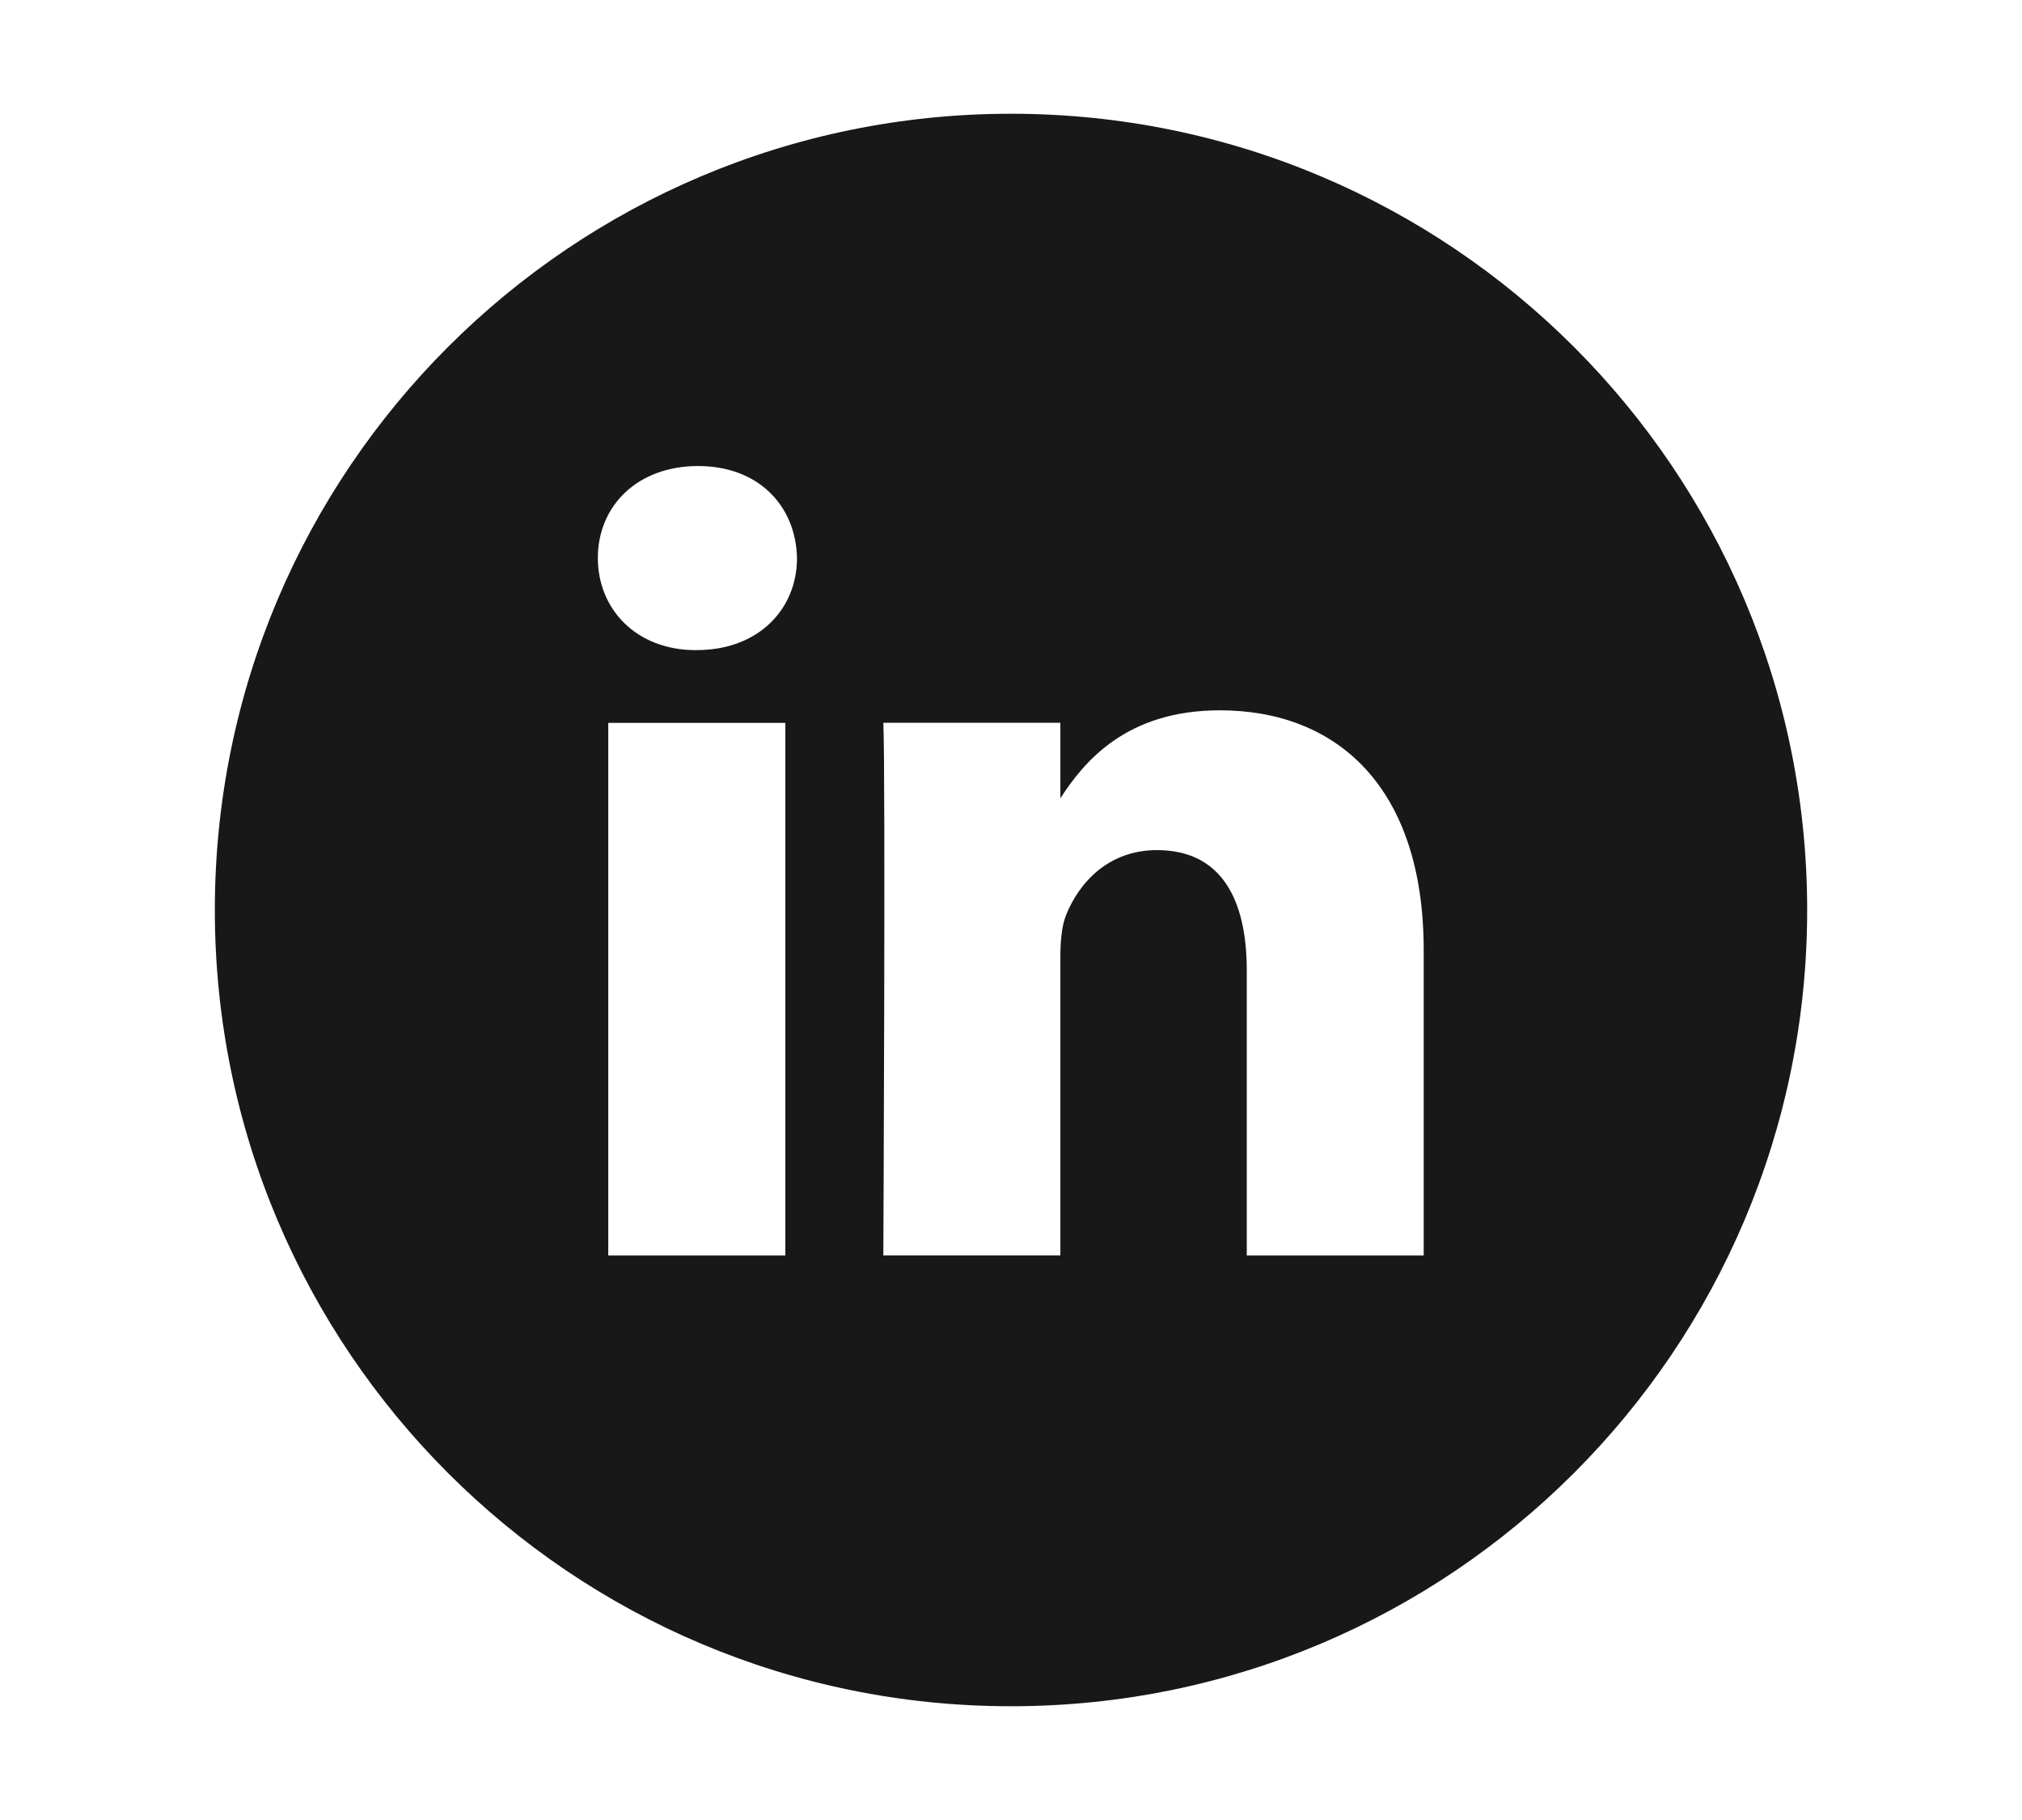
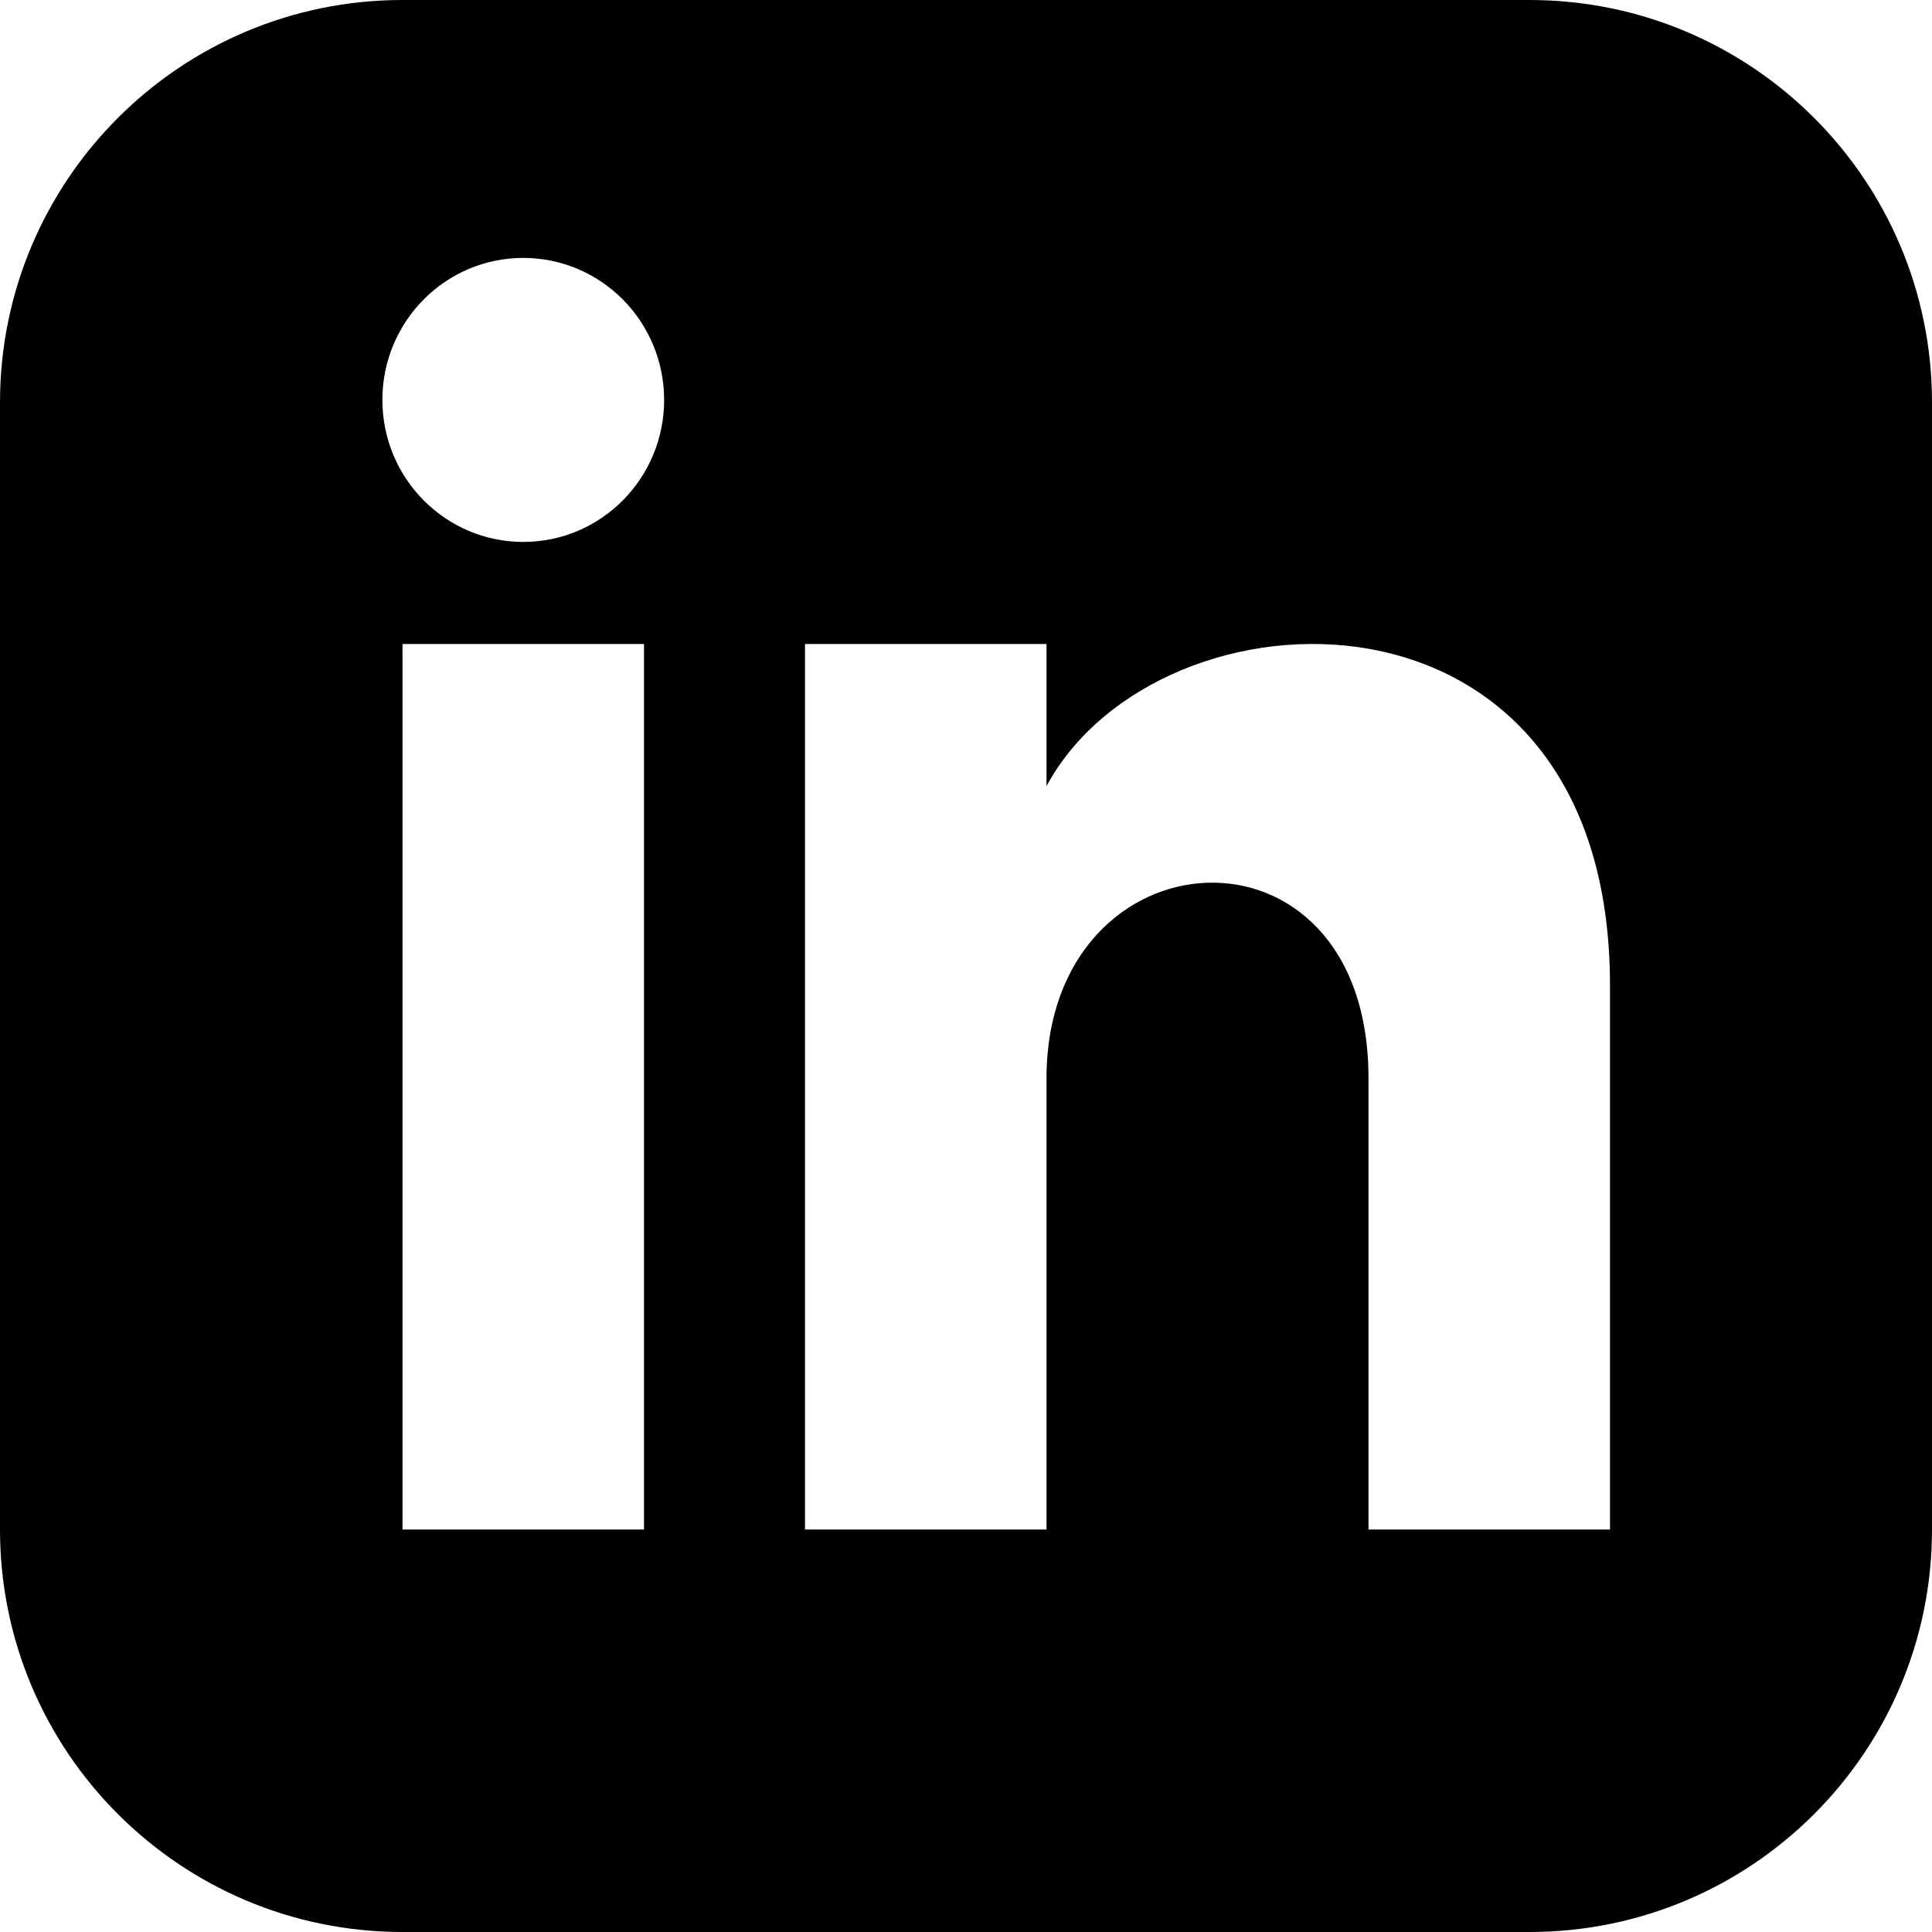
- <svg xmlns="http://www.w3.org/2000/svg" class="svg-icon" width="50px" height="45px" viewBox="0 0 1024 1024" fill="none" version="1.1">
-   <path d="M385.024 706.368V406.72H285.376v299.68h99.616zM335.2 365.76c34.72 0 56.384-23.04 56.384-51.808-0.64-29.376-21.664-51.744-55.68-51.744-34.144 0-56.384 22.4-56.384 51.744 0 28.8 21.632 51.84 55.072 51.84z m409.024 340.608v-171.808c0-92.064-49.152-134.912-114.656-134.912-52.928 0-76.608 29.12-89.792 49.504v-42.496h-99.616c1.312 28.16 0 299.712 0 299.712h99.616v-167.36c0-8.96 0.64-17.92 3.264-24.256 7.168-17.92 23.584-36.448 51.072-36.448 36.064 0 50.56 27.456 50.56 67.744v160.352h99.584zM512 64c247.424 0 448 200.544 448 448 0 247.424-200.576 448-448 448-247.456 0-448-200.576-448-448C64 264.544 264.544 64 512 64z" fill="#181818" />
+ <svg xmlns="http://www.w3.org/2000/svg" width="40" height="40" viewBox="0 0 24 24">
+   <path d="M19 0h-14c-2.761 0-5 2.239-5 5v14c0 2.761 2.239 5 5 5h14c2.762 0 5-2.239 5-5v-14c0-2.761-2.238-5-5-5zm-11 19h-3v-11h3v11zm-1.5-12.268c-.966 0-1.75-.79-1.75-1.764s.784-1.764 1.75-1.764 1.75.79 1.75 1.764-.783 1.764-1.75 1.764zm13.5 12.268h-3v-5.604c0-3.368-4-3.113-4 0v5.604h-3v-11h3v1.765c1.396-2.586 7-2.777 7 2.476v6.759z" />
</svg>
